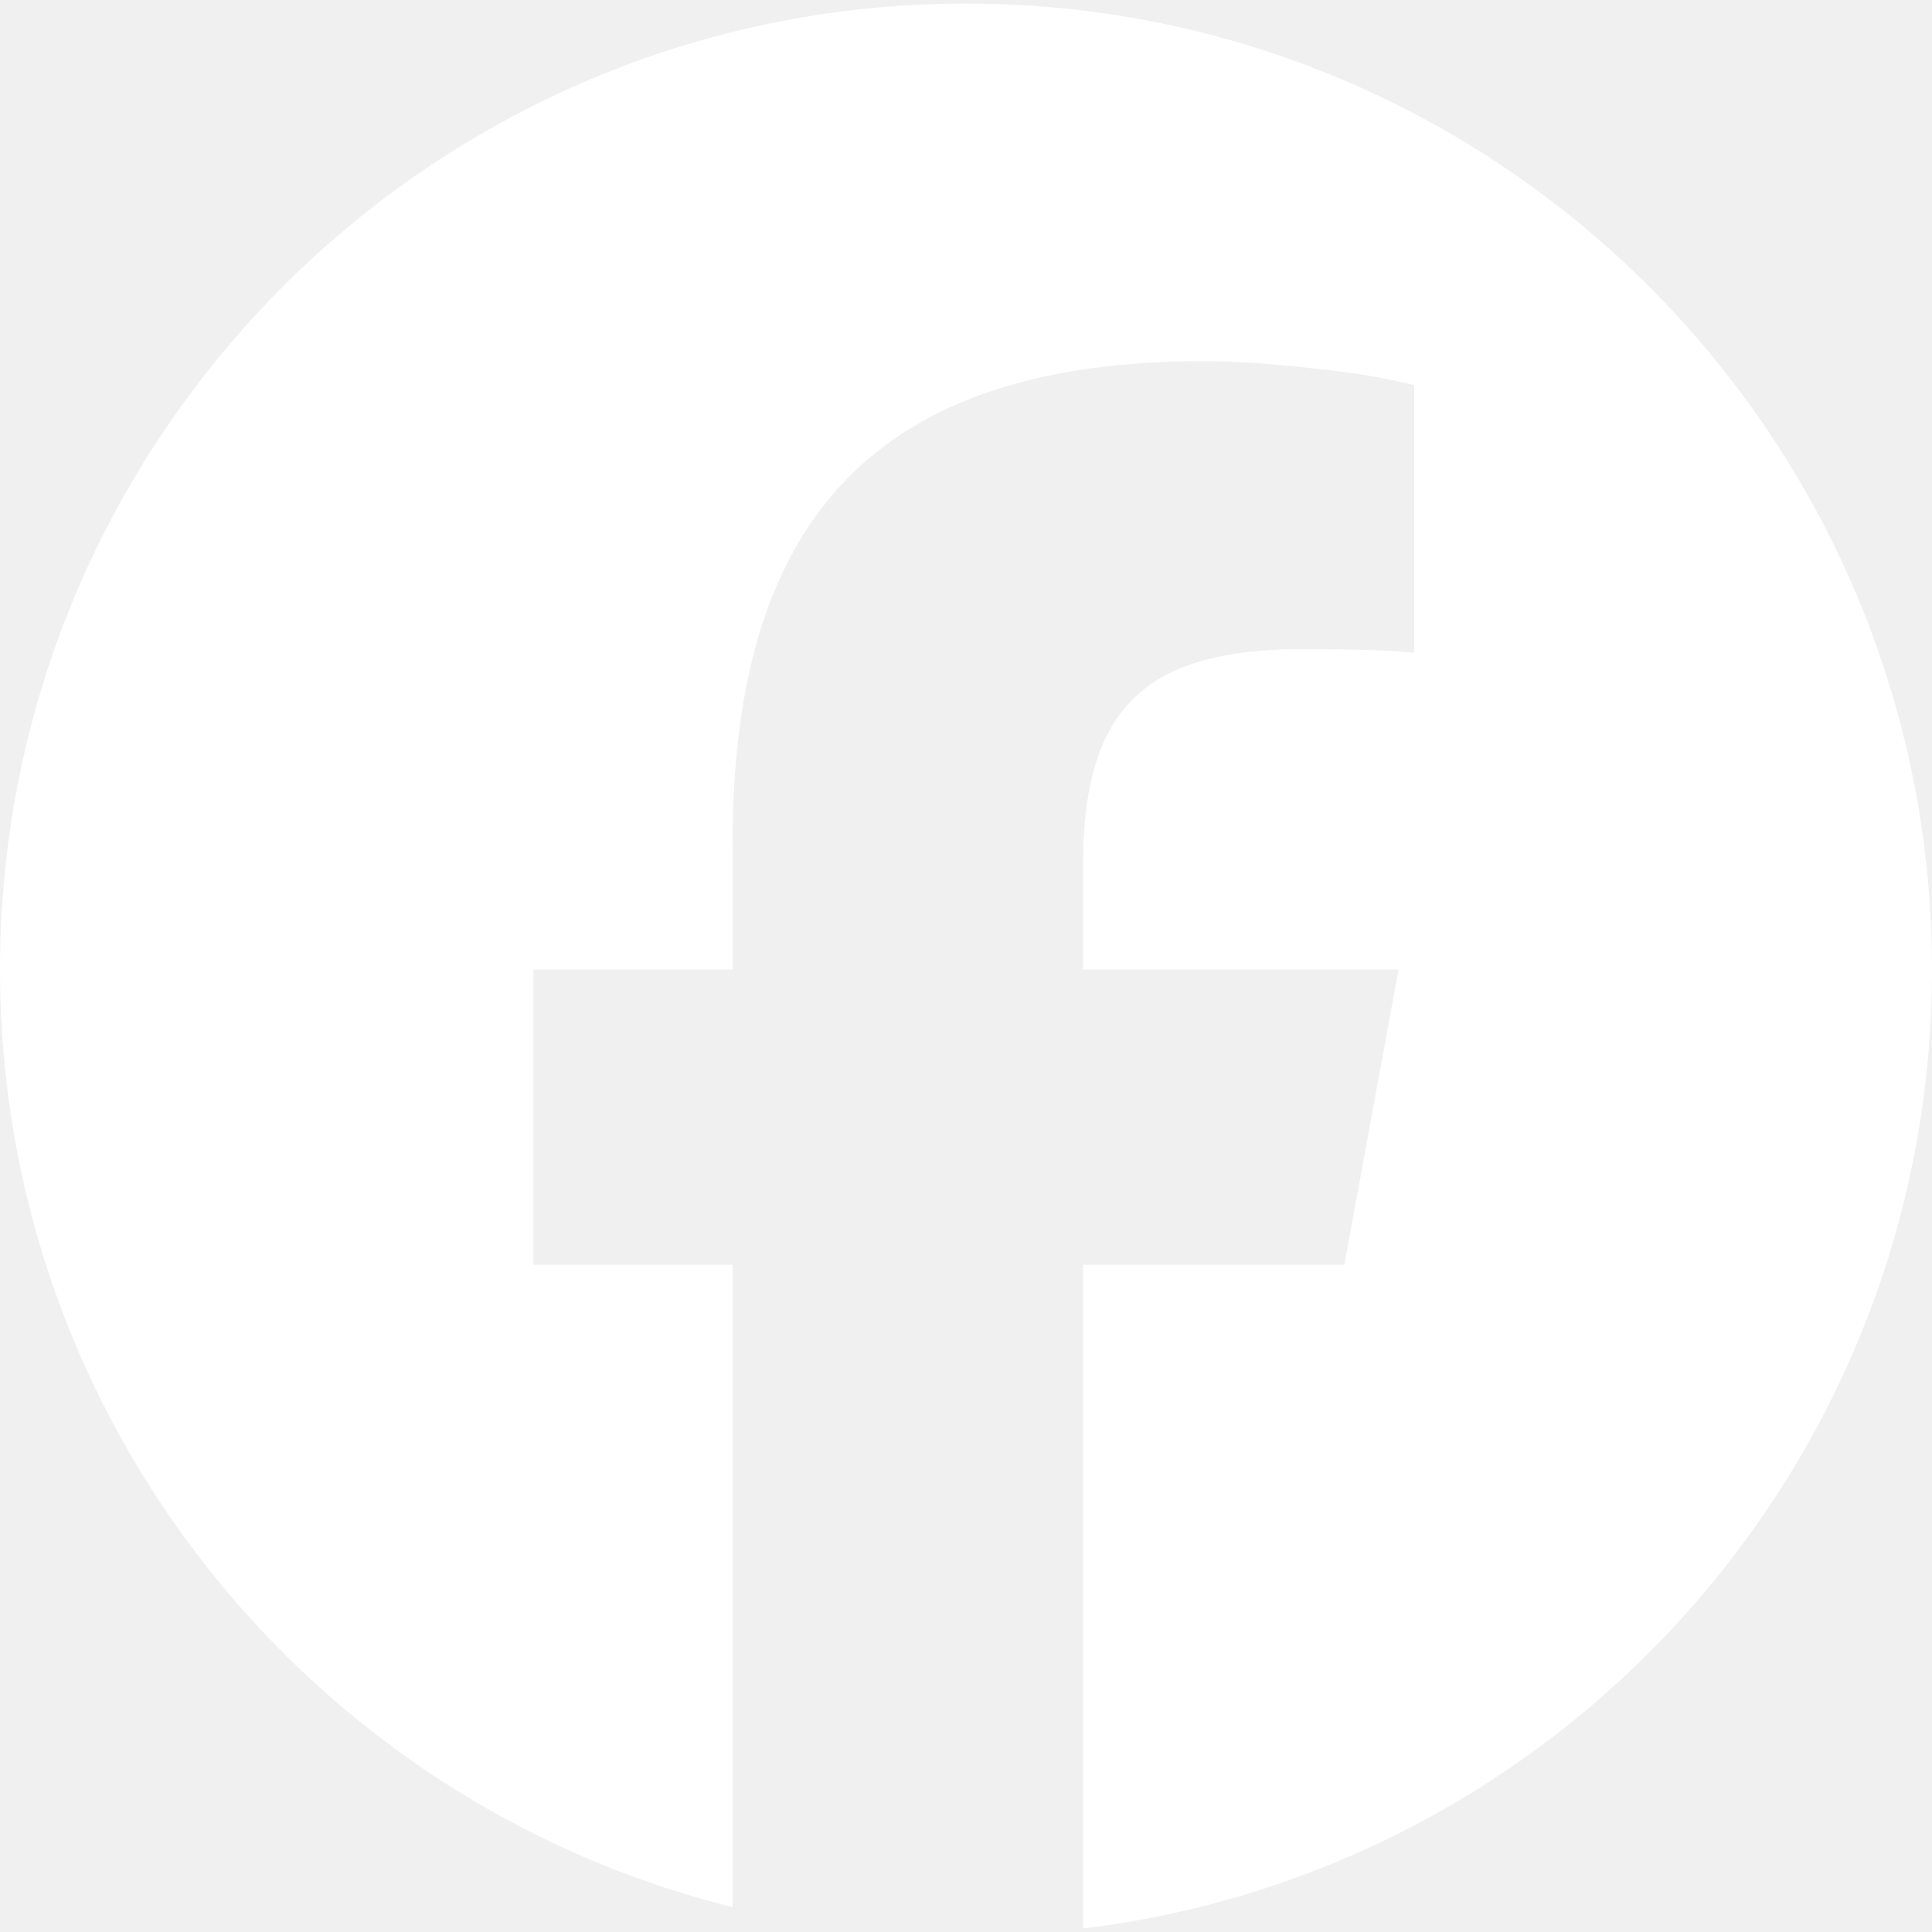
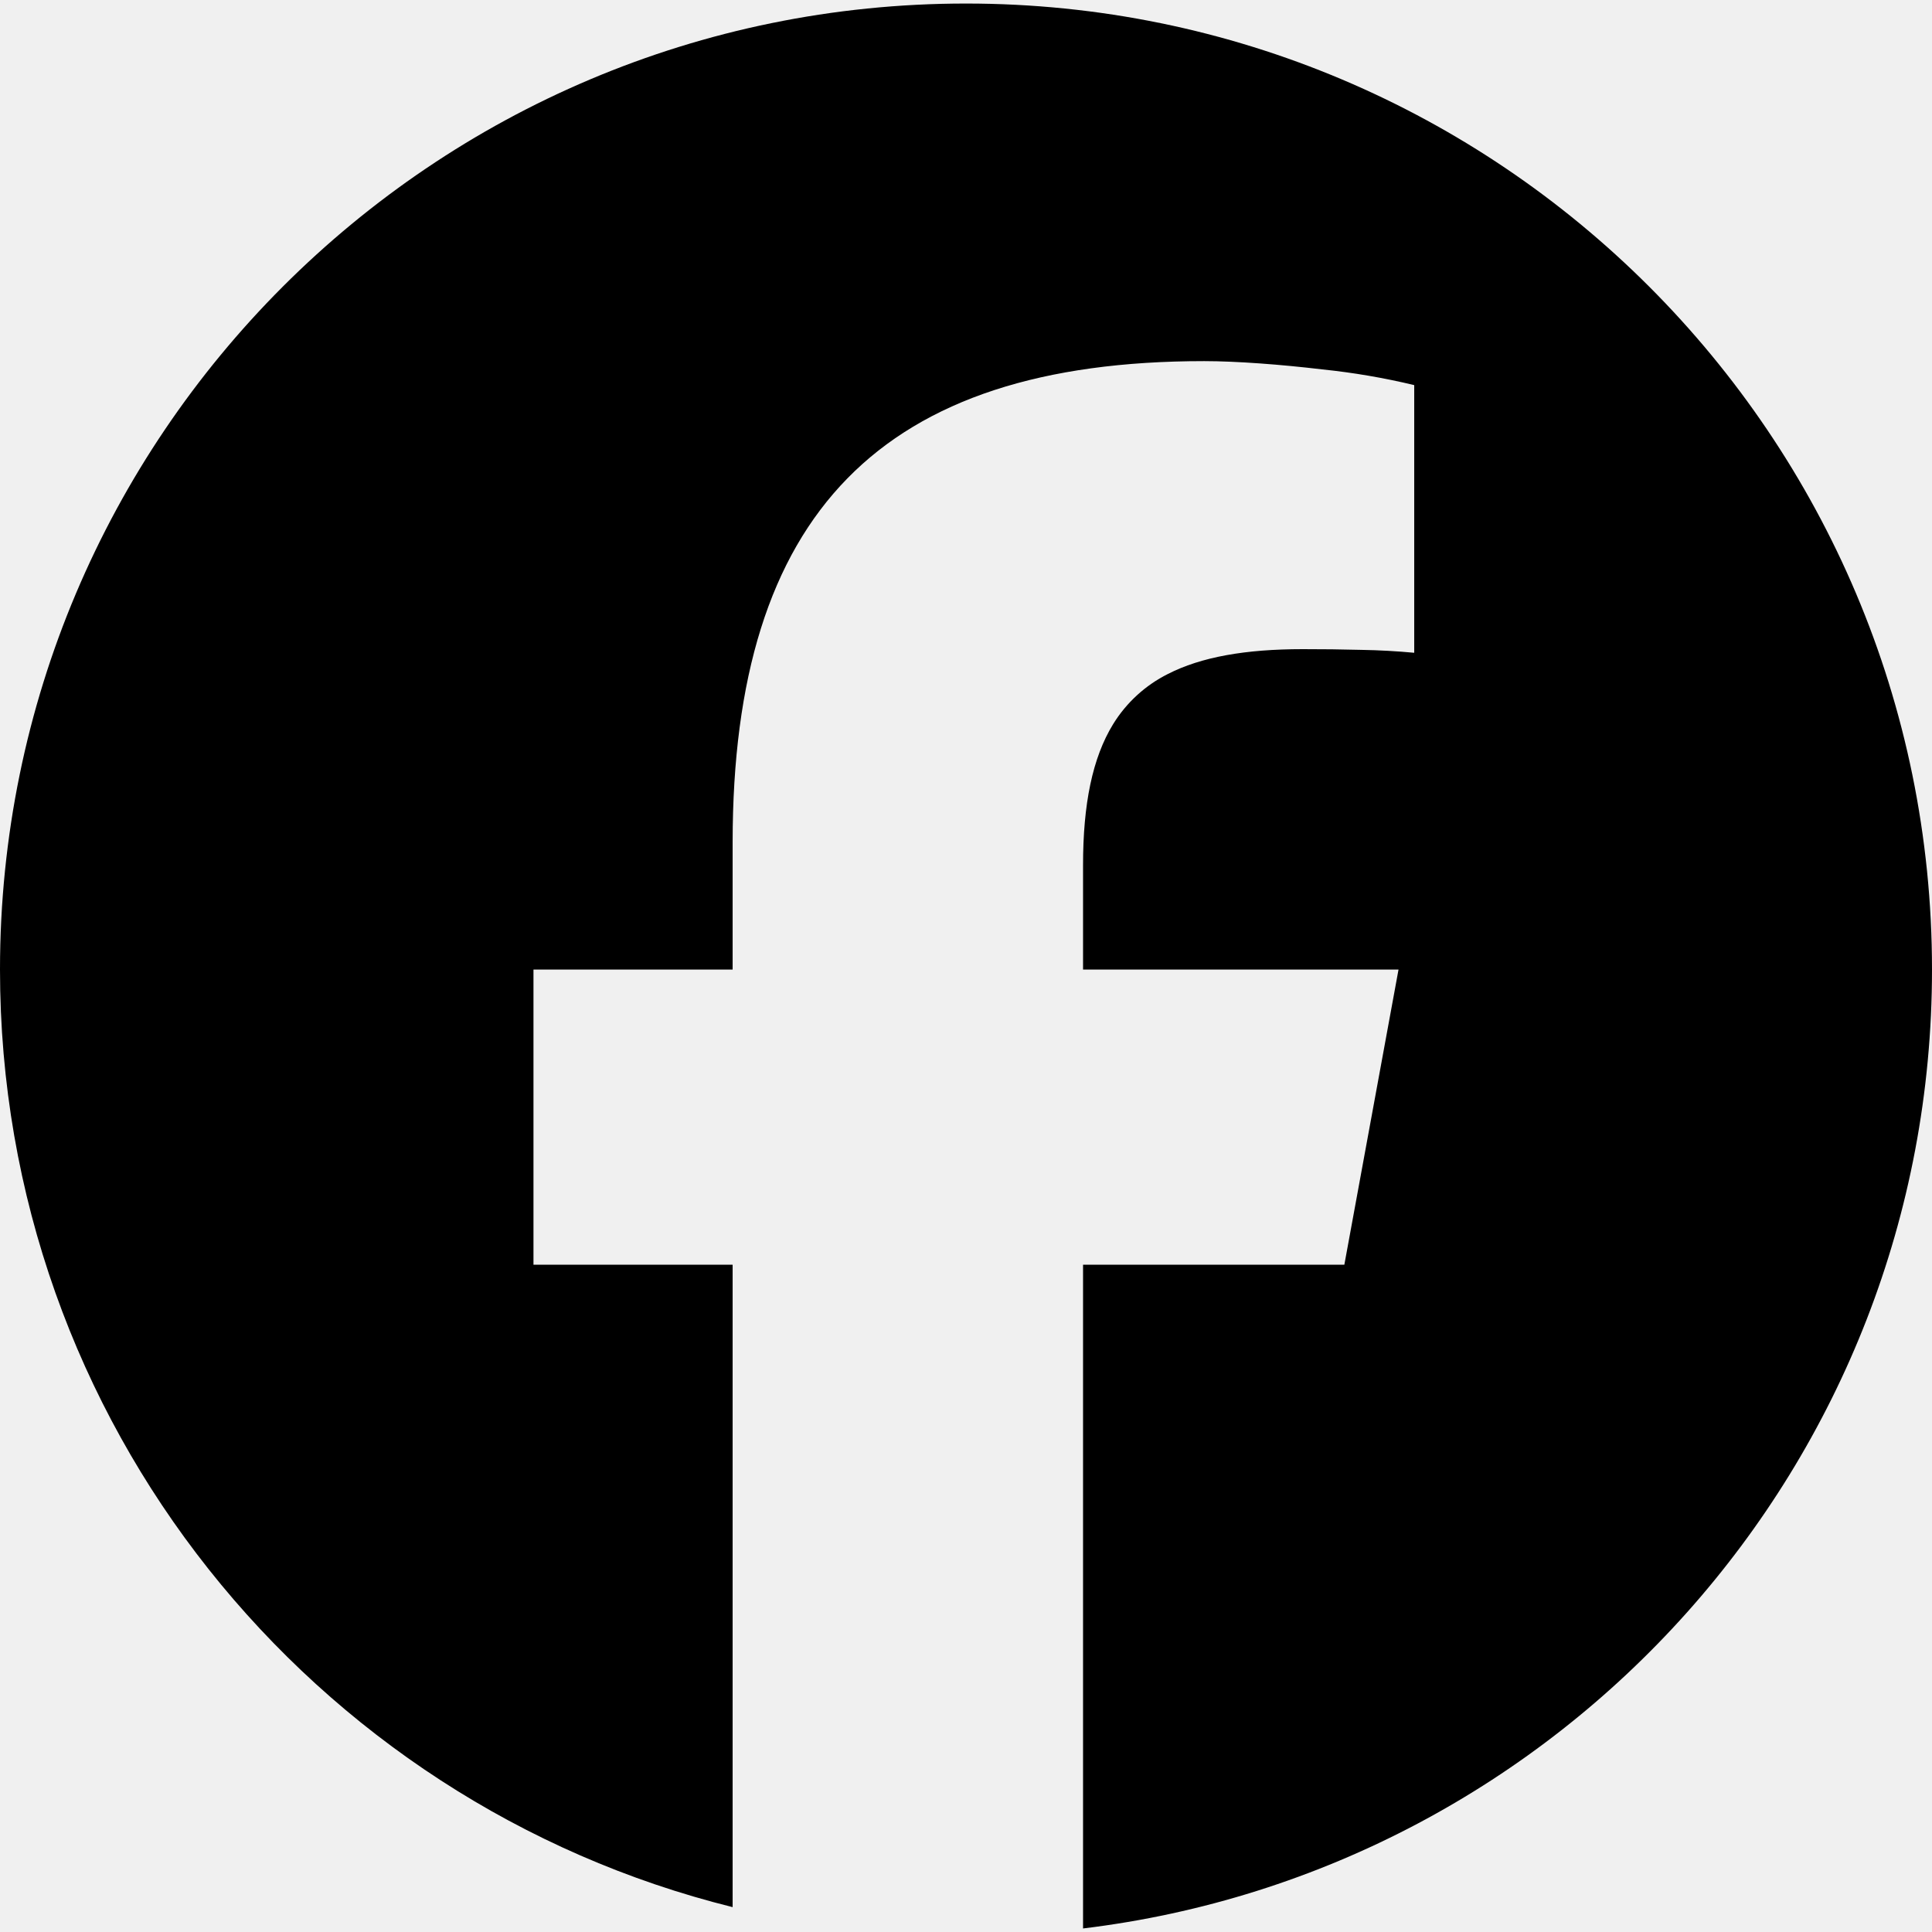
<svg xmlns="http://www.w3.org/2000/svg" role="img" viewBox="0 0 24 24">
-   <path fill="white" d="M9.101 23.691v-7.98H6.627v-3.667h2.474v-1.58c0-4.085 1.848-5.978 5.858-5.978.401 0 .955.042 1.468.103a8.68 8.68 0 0 1 1.141.195v3.325a8.623 8.623 0 0 0-.653-.036 26.805 26.805 0 0 0-.733-.009c-.707 0-1.259.096-1.675.309a1.686 1.686 0 0 0-.679.622c-.258.42-.374.995-.374 1.752v1.297h3.919l-.386 2.103-.287 1.564h-3.246v8.245C19.396 23.238 24 18.179 24 12.044c0-6.627-5.373-12-12-12s-12 5.373-12 12c0 5.628 3.874 10.35 9.101 11.647Z" />
+   <path fill="black" d="M9.101 23.691v-7.98H6.627v-3.667h2.474v-1.58c0-4.085 1.848-5.978 5.858-5.978.401 0 .955.042 1.468.103a8.68 8.68 0 0 1 1.141.195v3.325a8.623 8.623 0 0 0-.653-.036 26.805 26.805 0 0 0-.733-.009c-.707 0-1.259.096-1.675.309a1.686 1.686 0 0 0-.679.622c-.258.42-.374.995-.374 1.752v1.297h3.919l-.386 2.103-.287 1.564h-3.246v8.245C19.396 23.238 24 18.179 24 12.044c0-6.627-5.373-12-12-12s-12 5.373-12 12c0 5.628 3.874 10.35 9.101 11.647Z" />
</svg>
